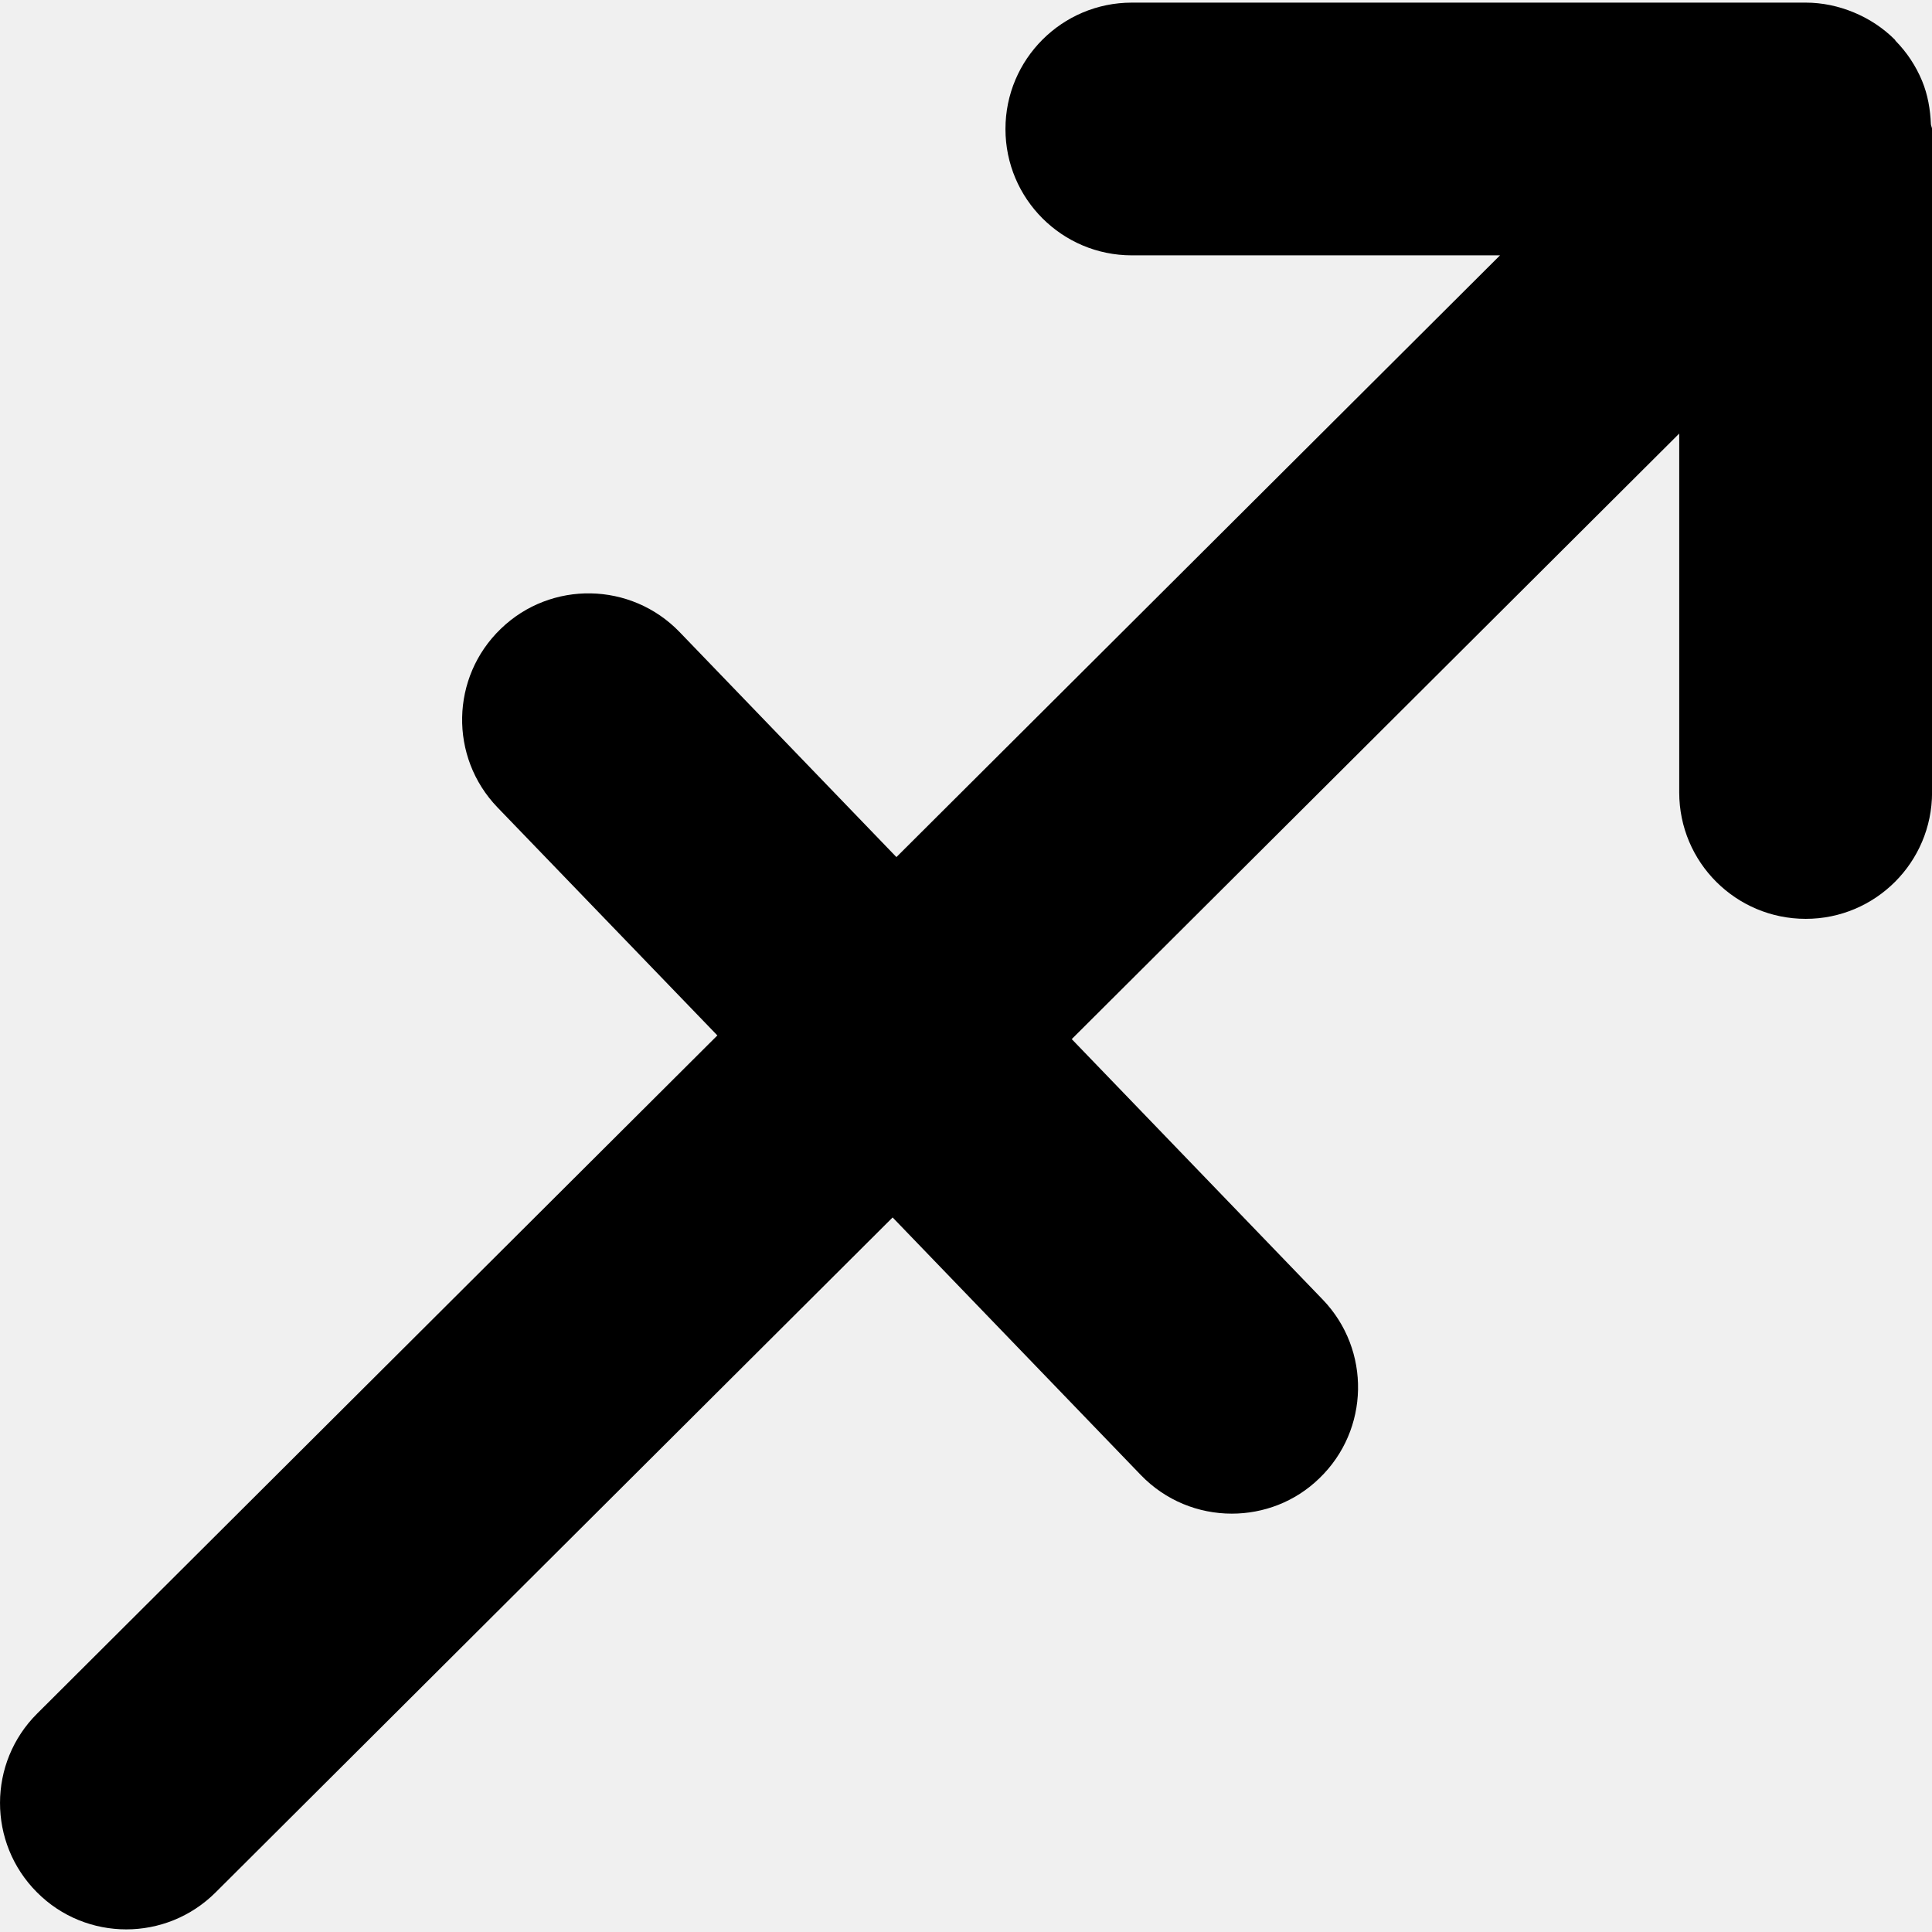
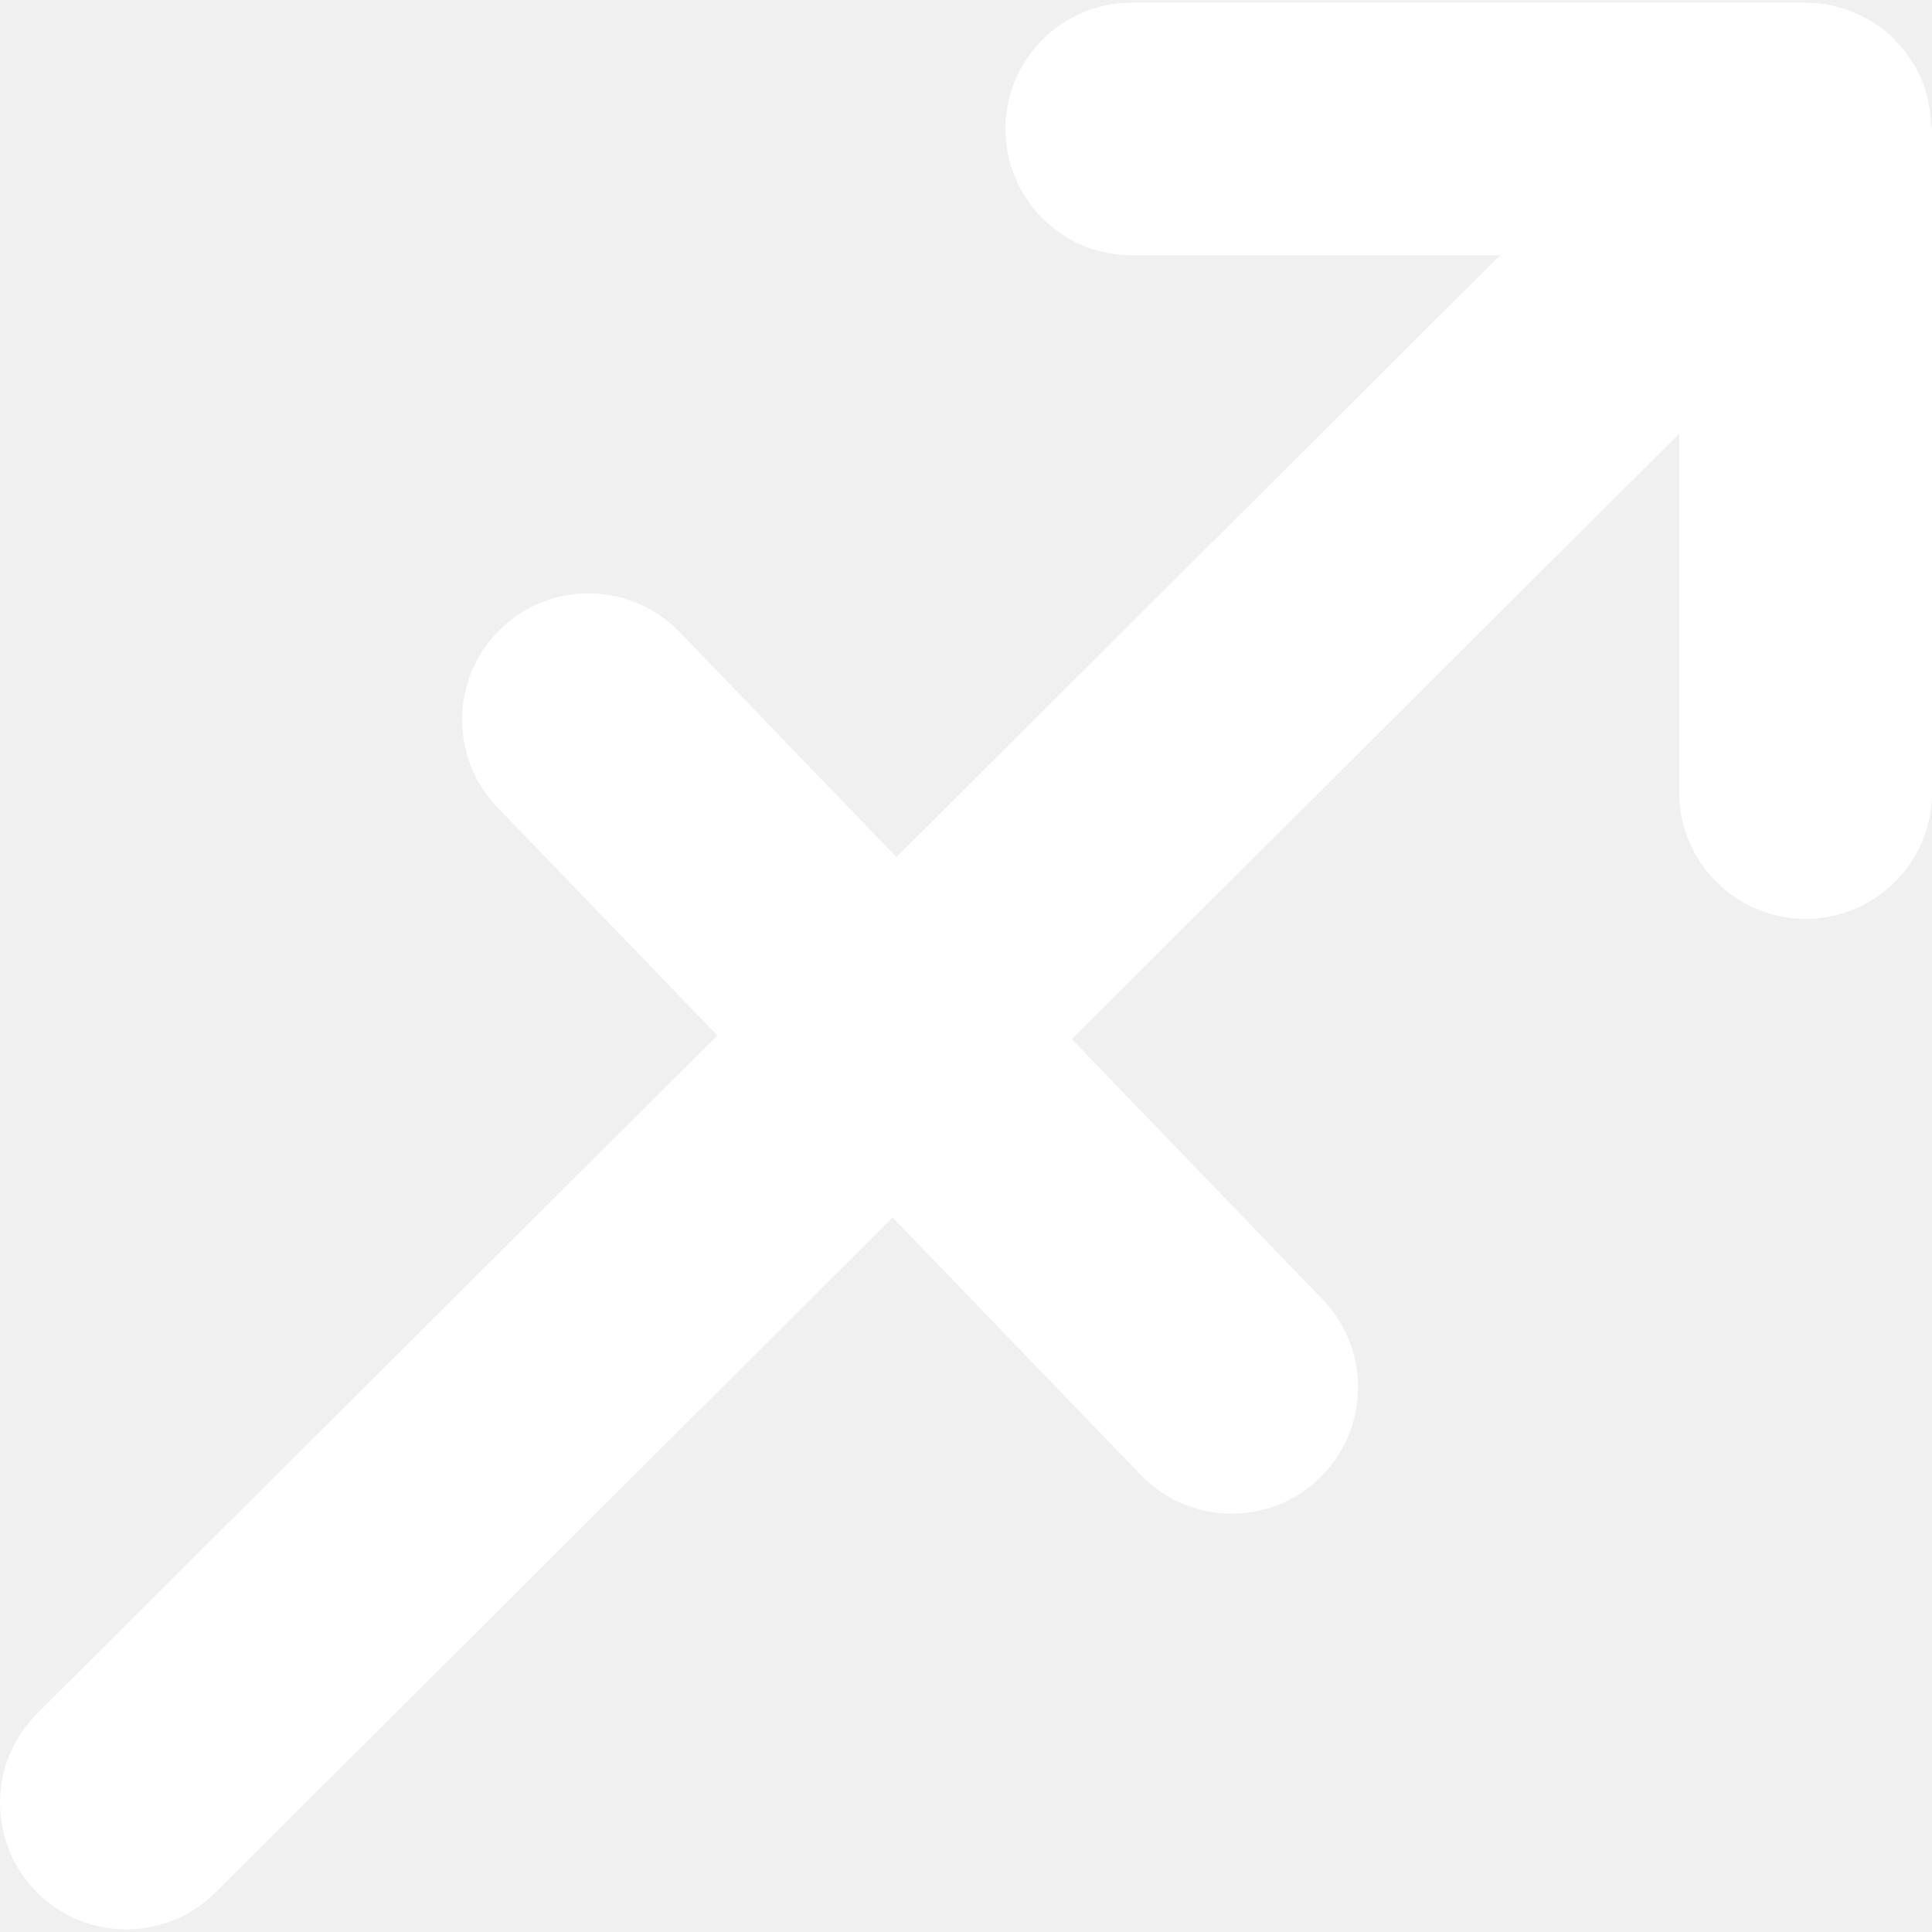
- <svg xmlns="http://www.w3.org/2000/svg" fill="#000000" version="1.1" id="Capa_1" width="800px" height="800px" viewBox="0 0 32.001 32" xml:space="preserve">
+ <svg xmlns="http://www.w3.org/2000/svg" fill="#fff" version="1.1" id="Capa_1" width="800px" height="800px" viewBox="0 0 32.001 32" xml:space="preserve">
  <g>
    <path d="M31.983,2.058c-0.01-0.243-0.051-0.489-0.146-0.718c-0.104-0.251-0.253-0.474-0.439-0.664   c-0.004-0.006-0.006-0.012-0.01-0.017l0,0c-0.193-0.194-0.425-0.347-0.68-0.453C30.453,0.1,30.184,0.043,29.91,0.043   c-0.001,0-0.001,0-0.002,0H18.747c-1.155,0-2.093,0.937-2.093,2.093c0,1.157,0.938,2.093,2.093,2.093h6.099l-9.998,9.967   l-3.593-3.729c-0.802-0.83-2.128-0.856-2.959-0.053c-0.833,0.801-0.858,2.125-0.056,2.959l3.642,3.777L0.615,28.383   c-0.818,0.814-0.82,2.141-0.004,2.959c0.408,0.411,0.944,0.615,1.481,0.615c0.534,0,1.069-0.204,1.478-0.611l11.215-11.181   l4.11,4.265c0.41,0.426,0.957,0.641,1.508,0.641c0.521,0,1.047-0.192,1.451-0.586c0.832-0.801,0.856-2.127,0.056-2.959   l-4.158-4.315l10.062-10.03v5.944c0,1.157,0.938,2.094,2.096,2.094c1.154,0,2.092-0.937,2.092-2.094V2.136   C32,2.107,31.985,2.085,31.983,2.058z" />
  </g>
</svg>
